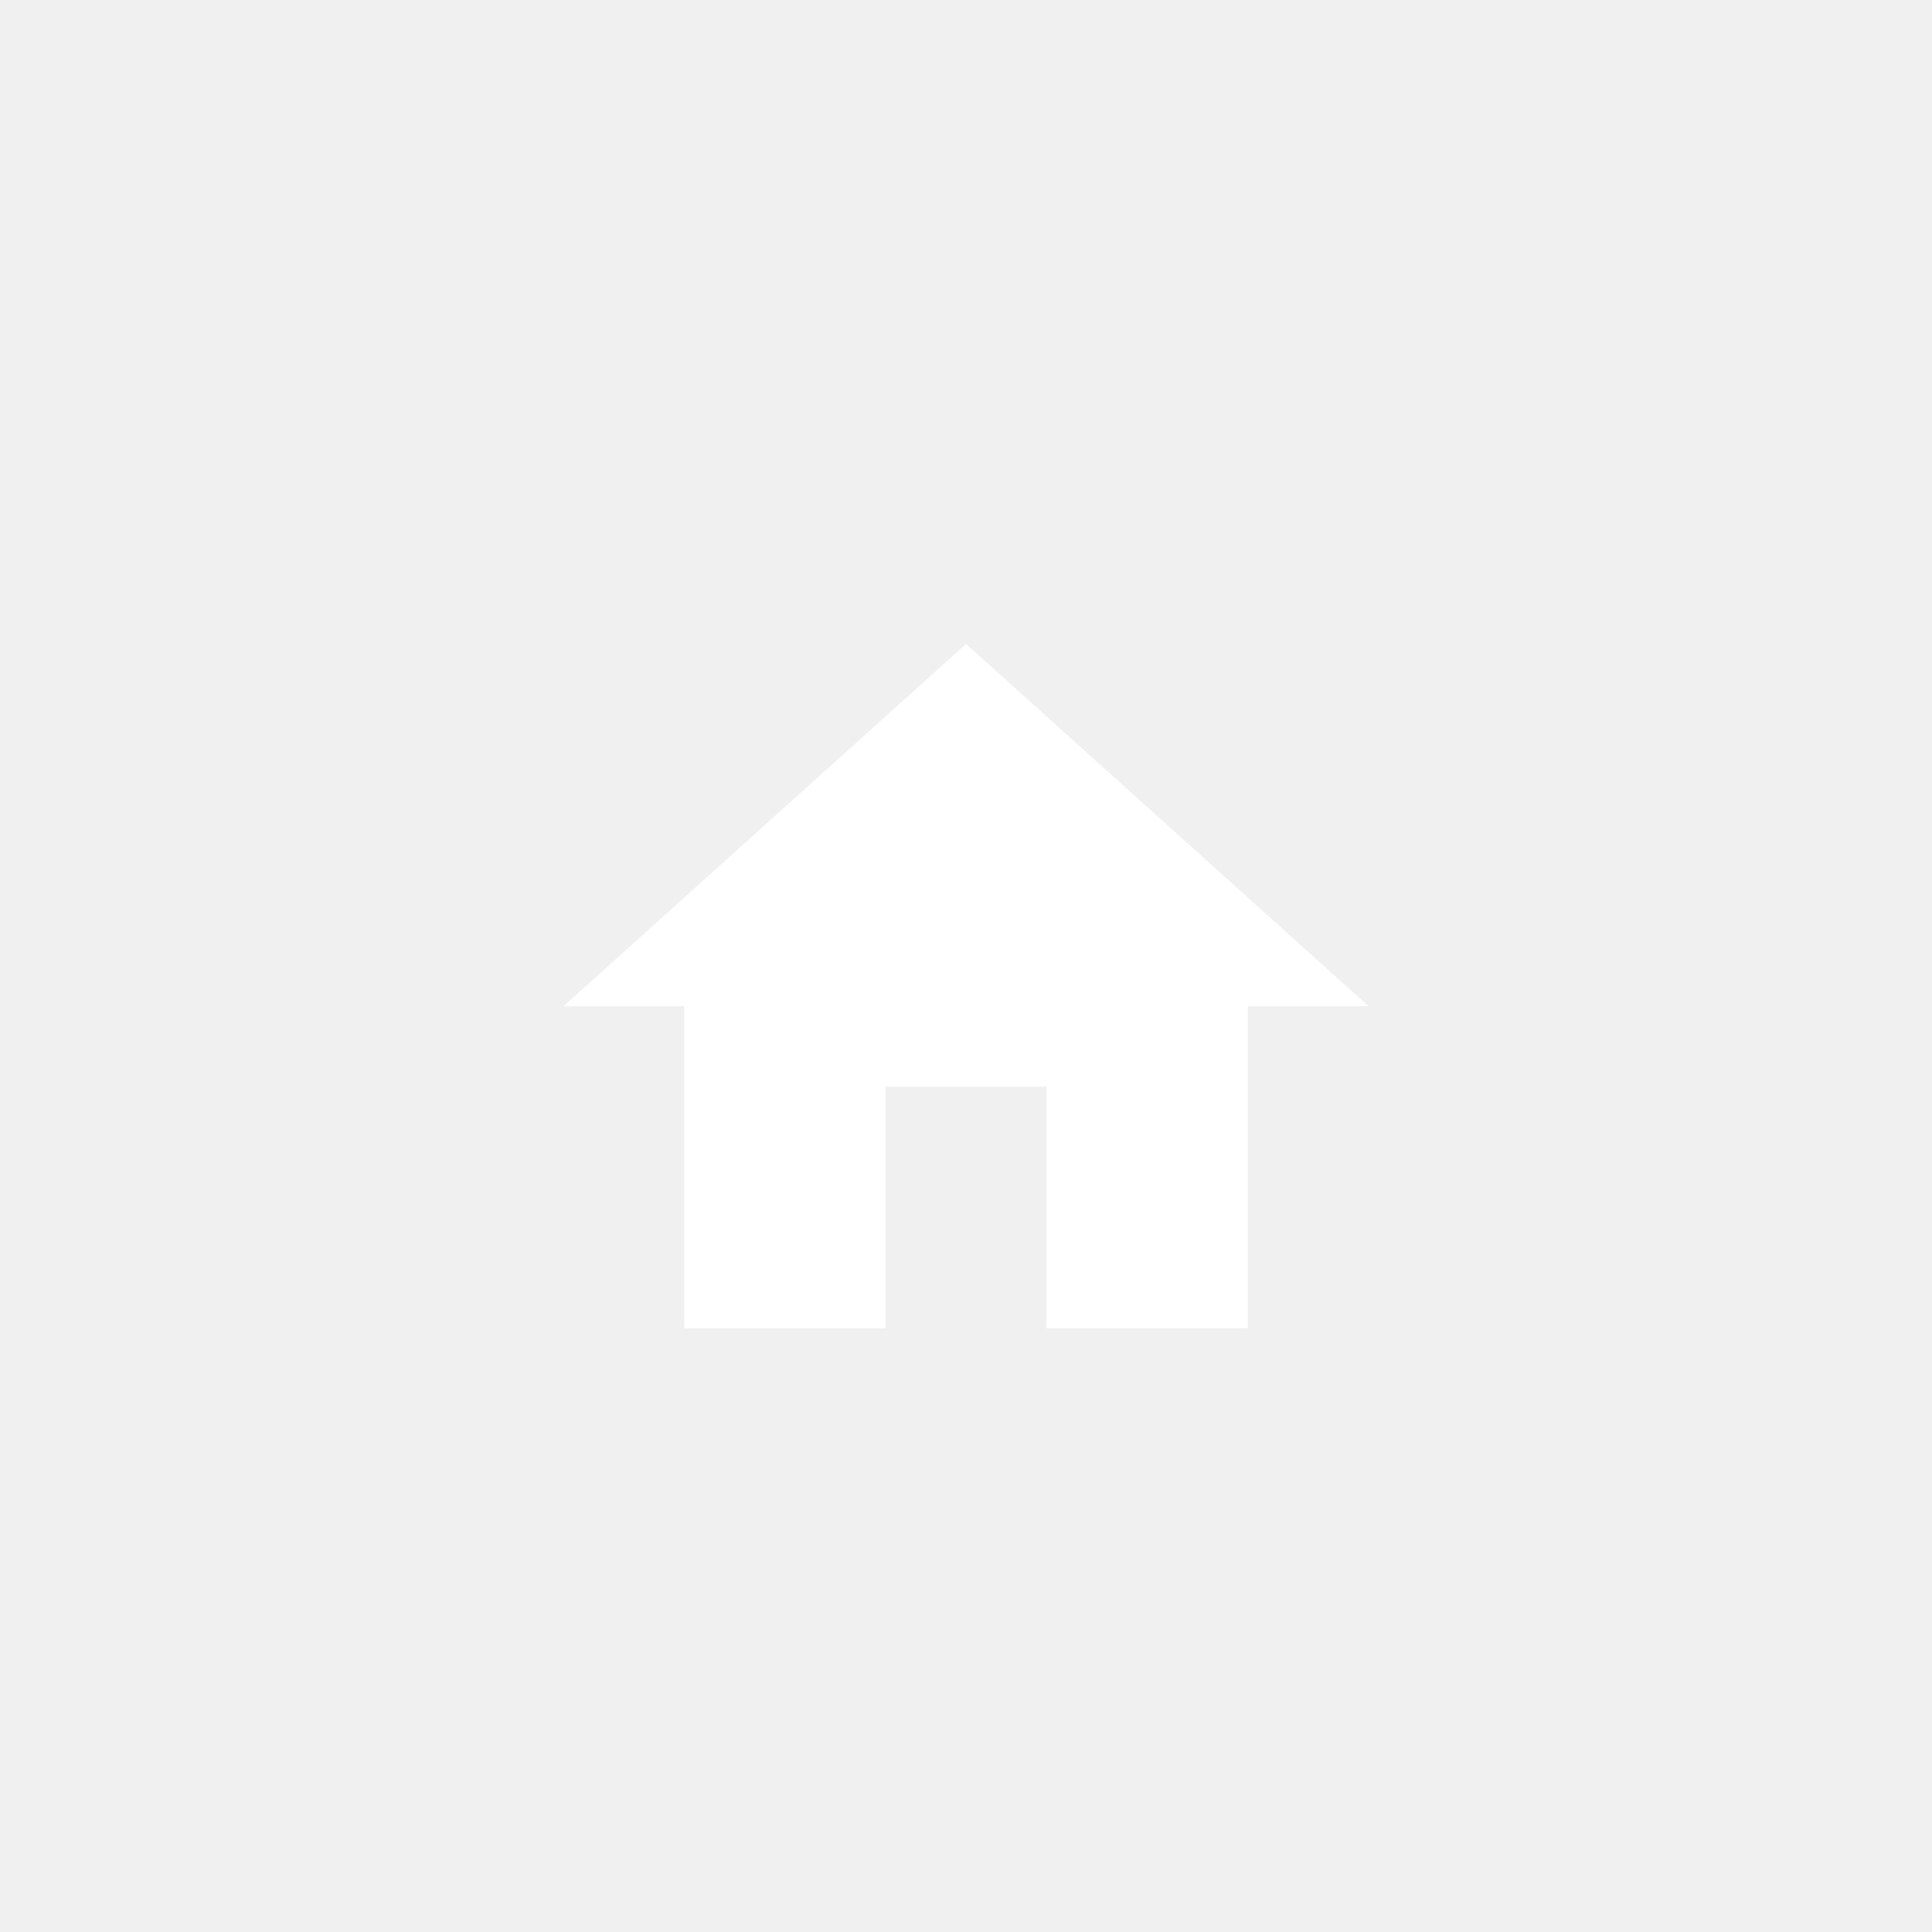
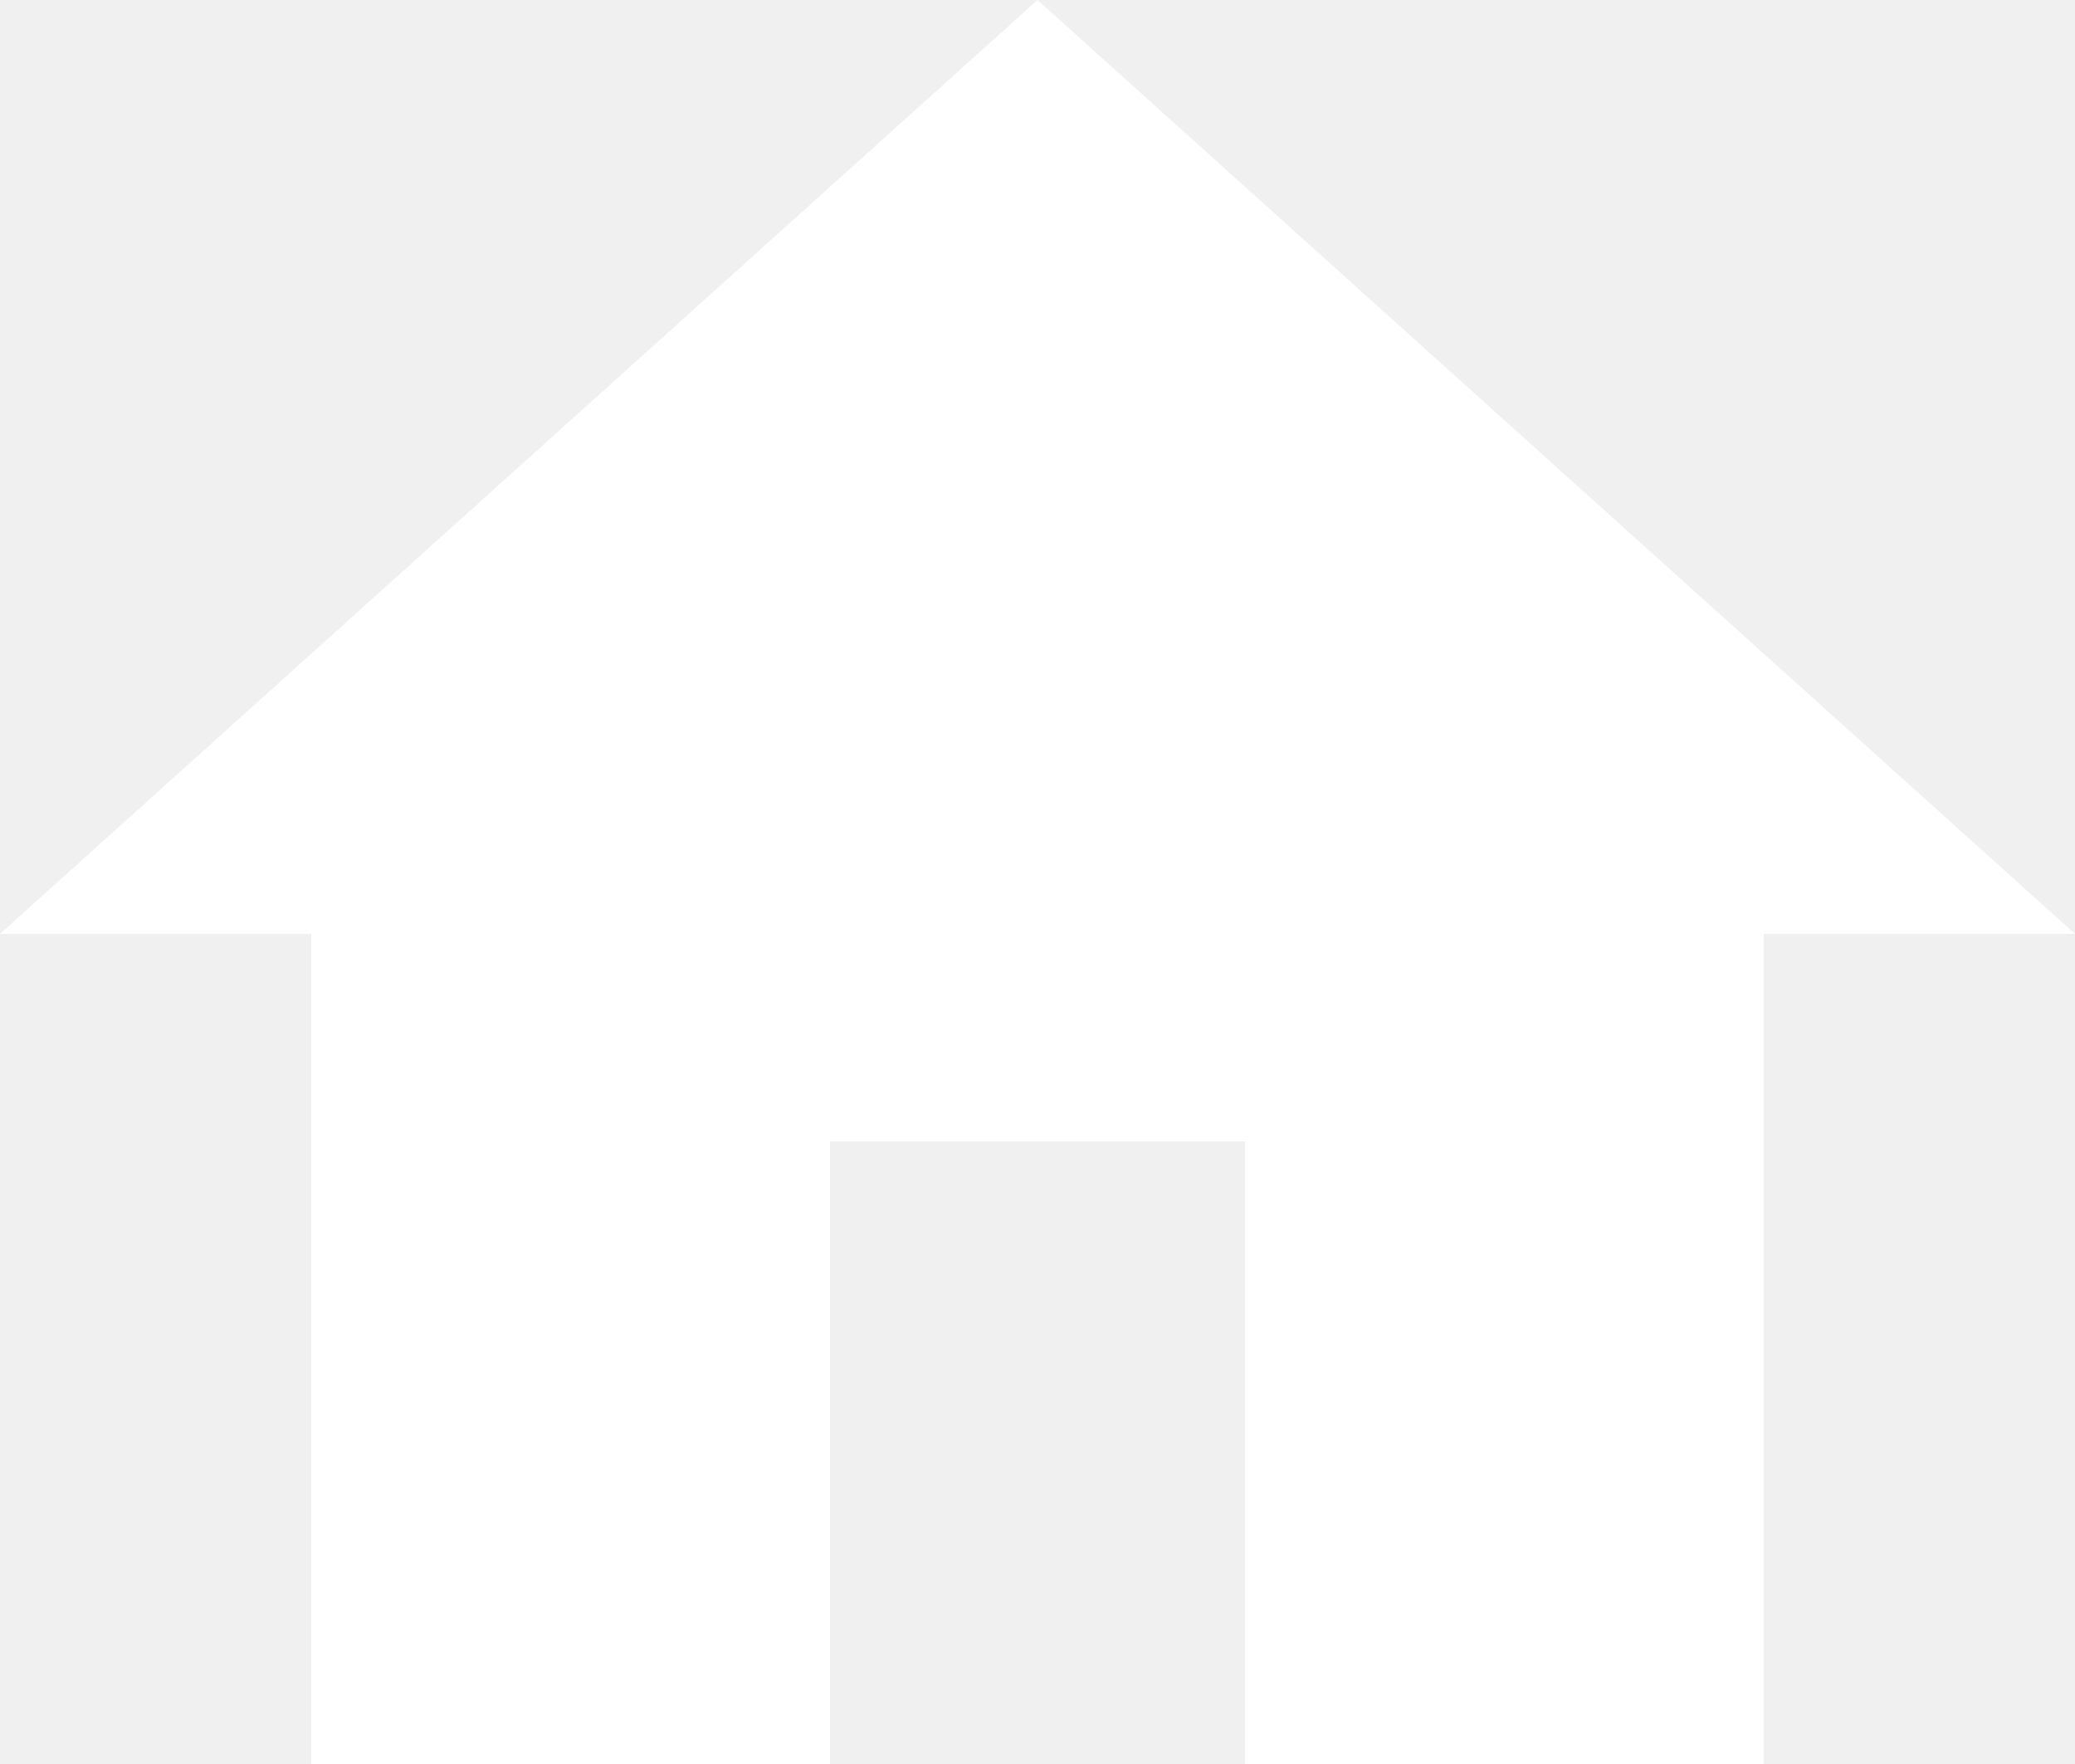
- <svg xmlns="http://www.w3.org/2000/svg" width="48" height="48" viewBox="0 0 48 48">
-   <g transform="translate(-142 -3197)">
-     <rect width="48" height="48" transform="translate(142 3197)" fill="#fff" opacity="0" />
-     <path d="M11,21.5v-6h4v6h5v-8h3l-10-9-10,9H6v8Z" transform="translate(153 3208.5)" fill="#fff" />
-   </g>
+ <svg xmlns="http://www.w3.org/2000/svg" width="20" height="17" viewBox="0 0 20 17">
+   <path id="Icon_material-home" data-name="Icon material-home" d="M11,21.5v-6h4v6h5v-8h3l-10-9-10,9H6v8Z" transform="translate(-3 -4.5)" fill="#fff" />
</svg>
